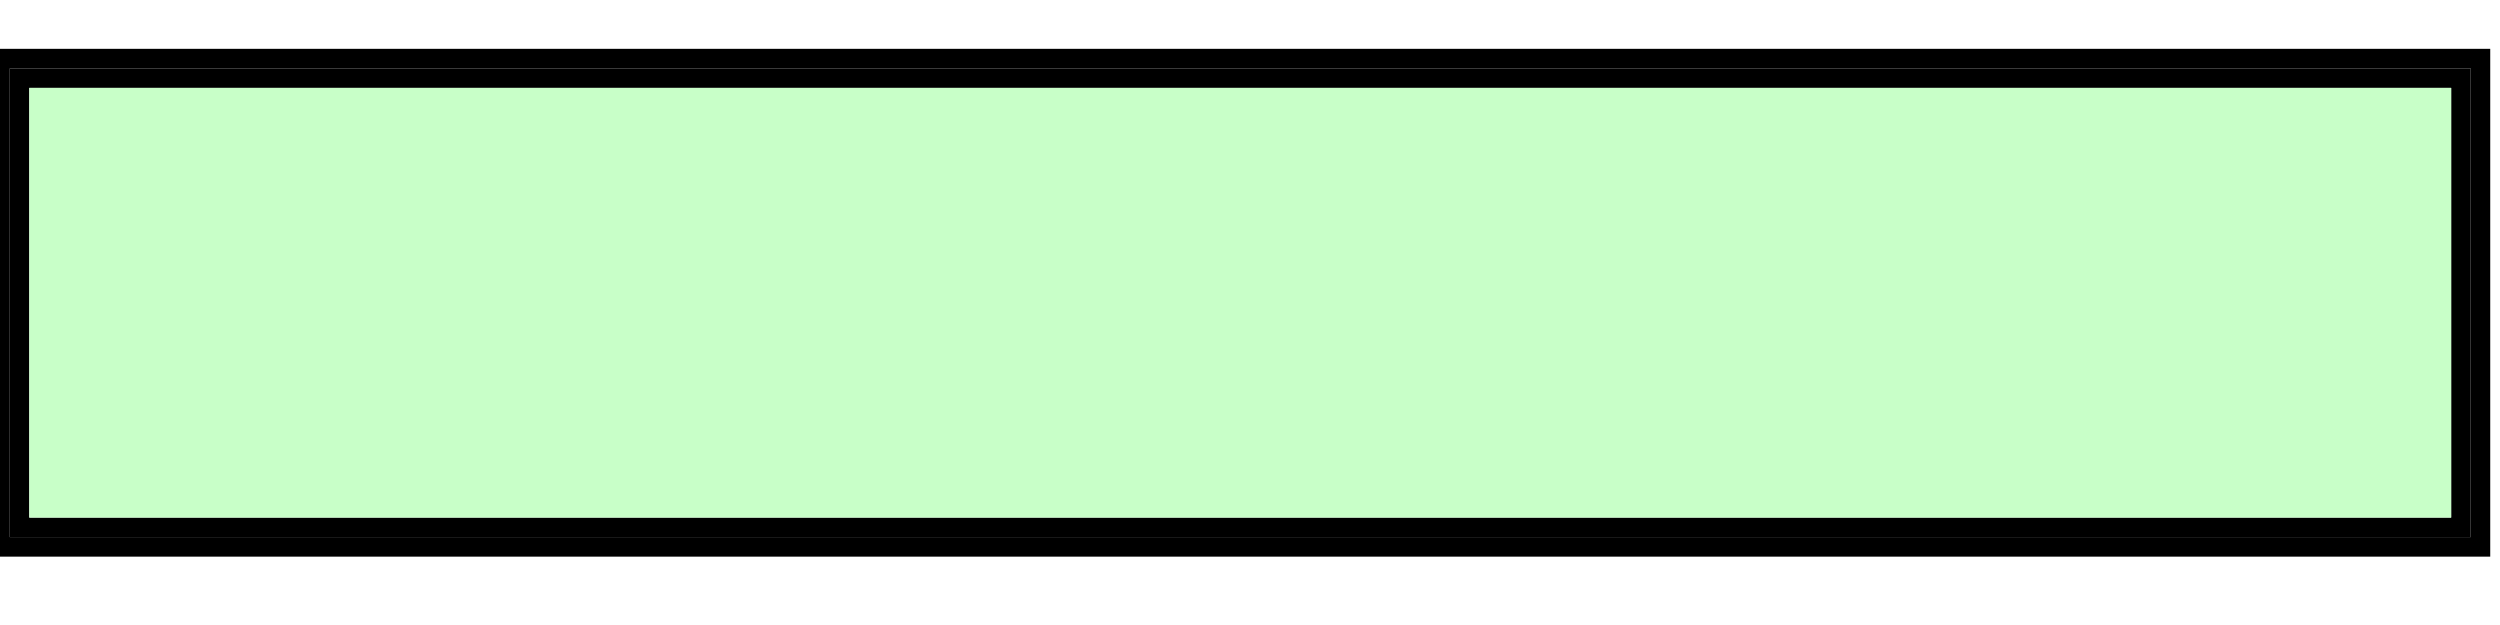
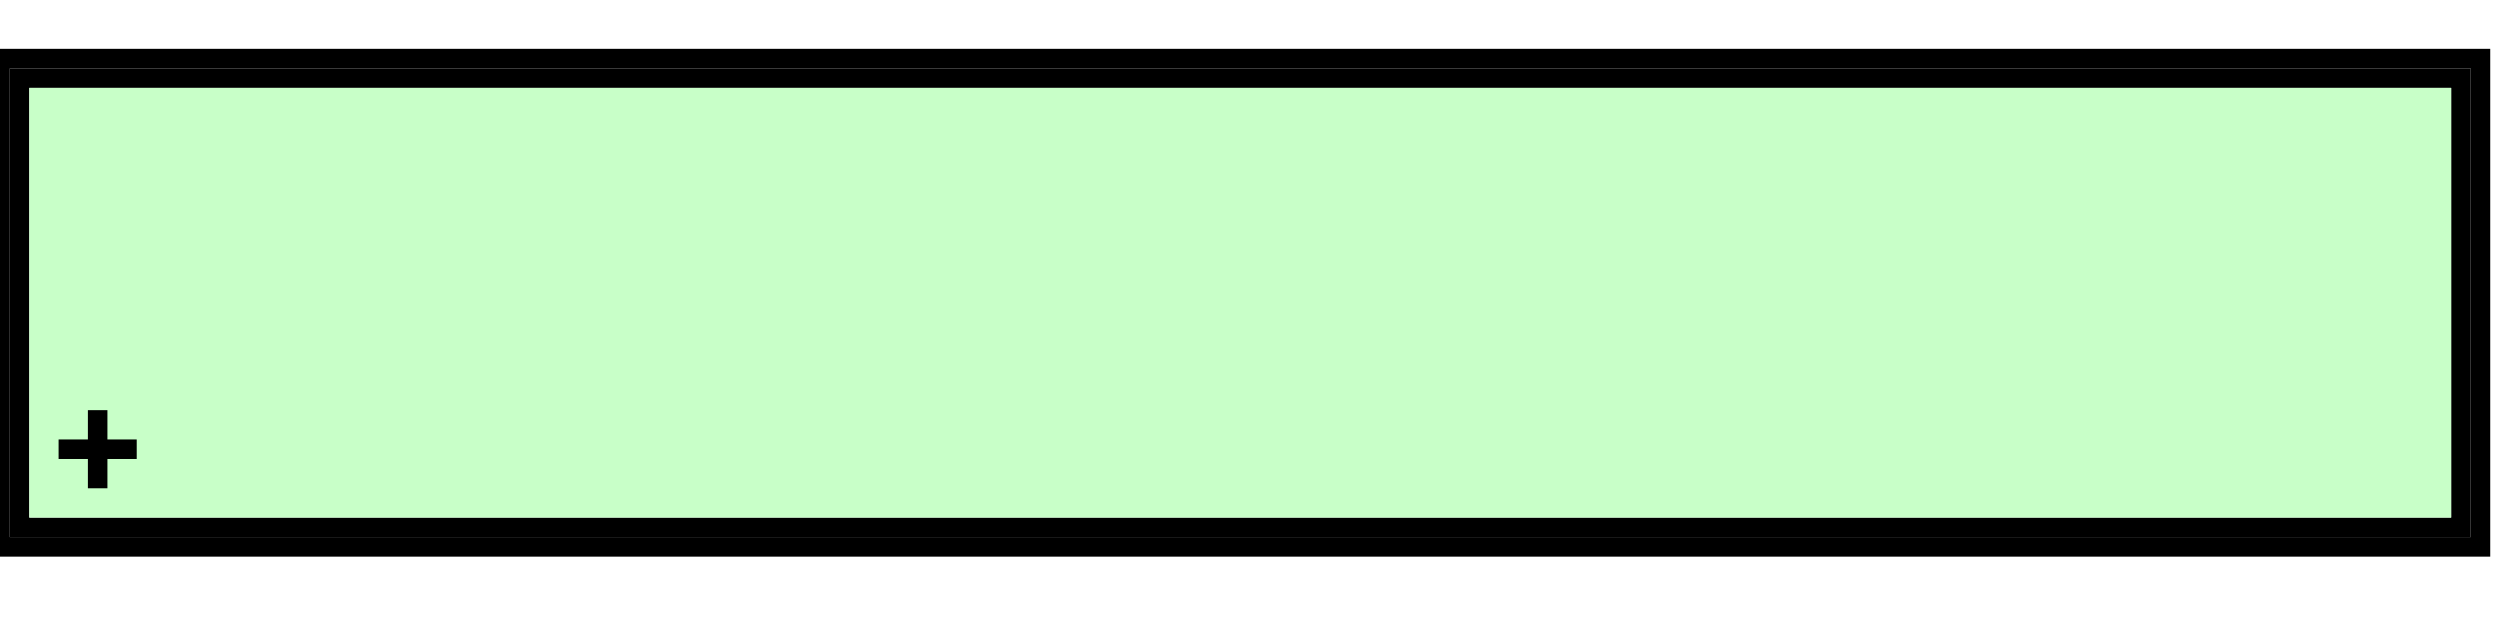
<svg width="128" height="32">
  <g>
    <path stroke="rgb(0,0,0)" fill="none" d="M 0,3 L 127,3 L 127,28 L 0,28 z " />
    <path stroke="rgb(0,0,0)" fill="none" d="M 1,4 L 126,4 L 126,27 L 1,27 z " />
    <path stroke="rgb(200,255,200)" fill="rgb(200,255,200)" d="M 2,5 L 125,5 L 125,26 L 2,26 z " />
+     <path stroke="rgb(0,0,0)" fill="none" d="M 3,23 L 7,23 z " />
+     <path stroke="rgb(0,0,0)" fill="none" d="M 5,21 L 5,25 z " />
  </g>
</svg>
